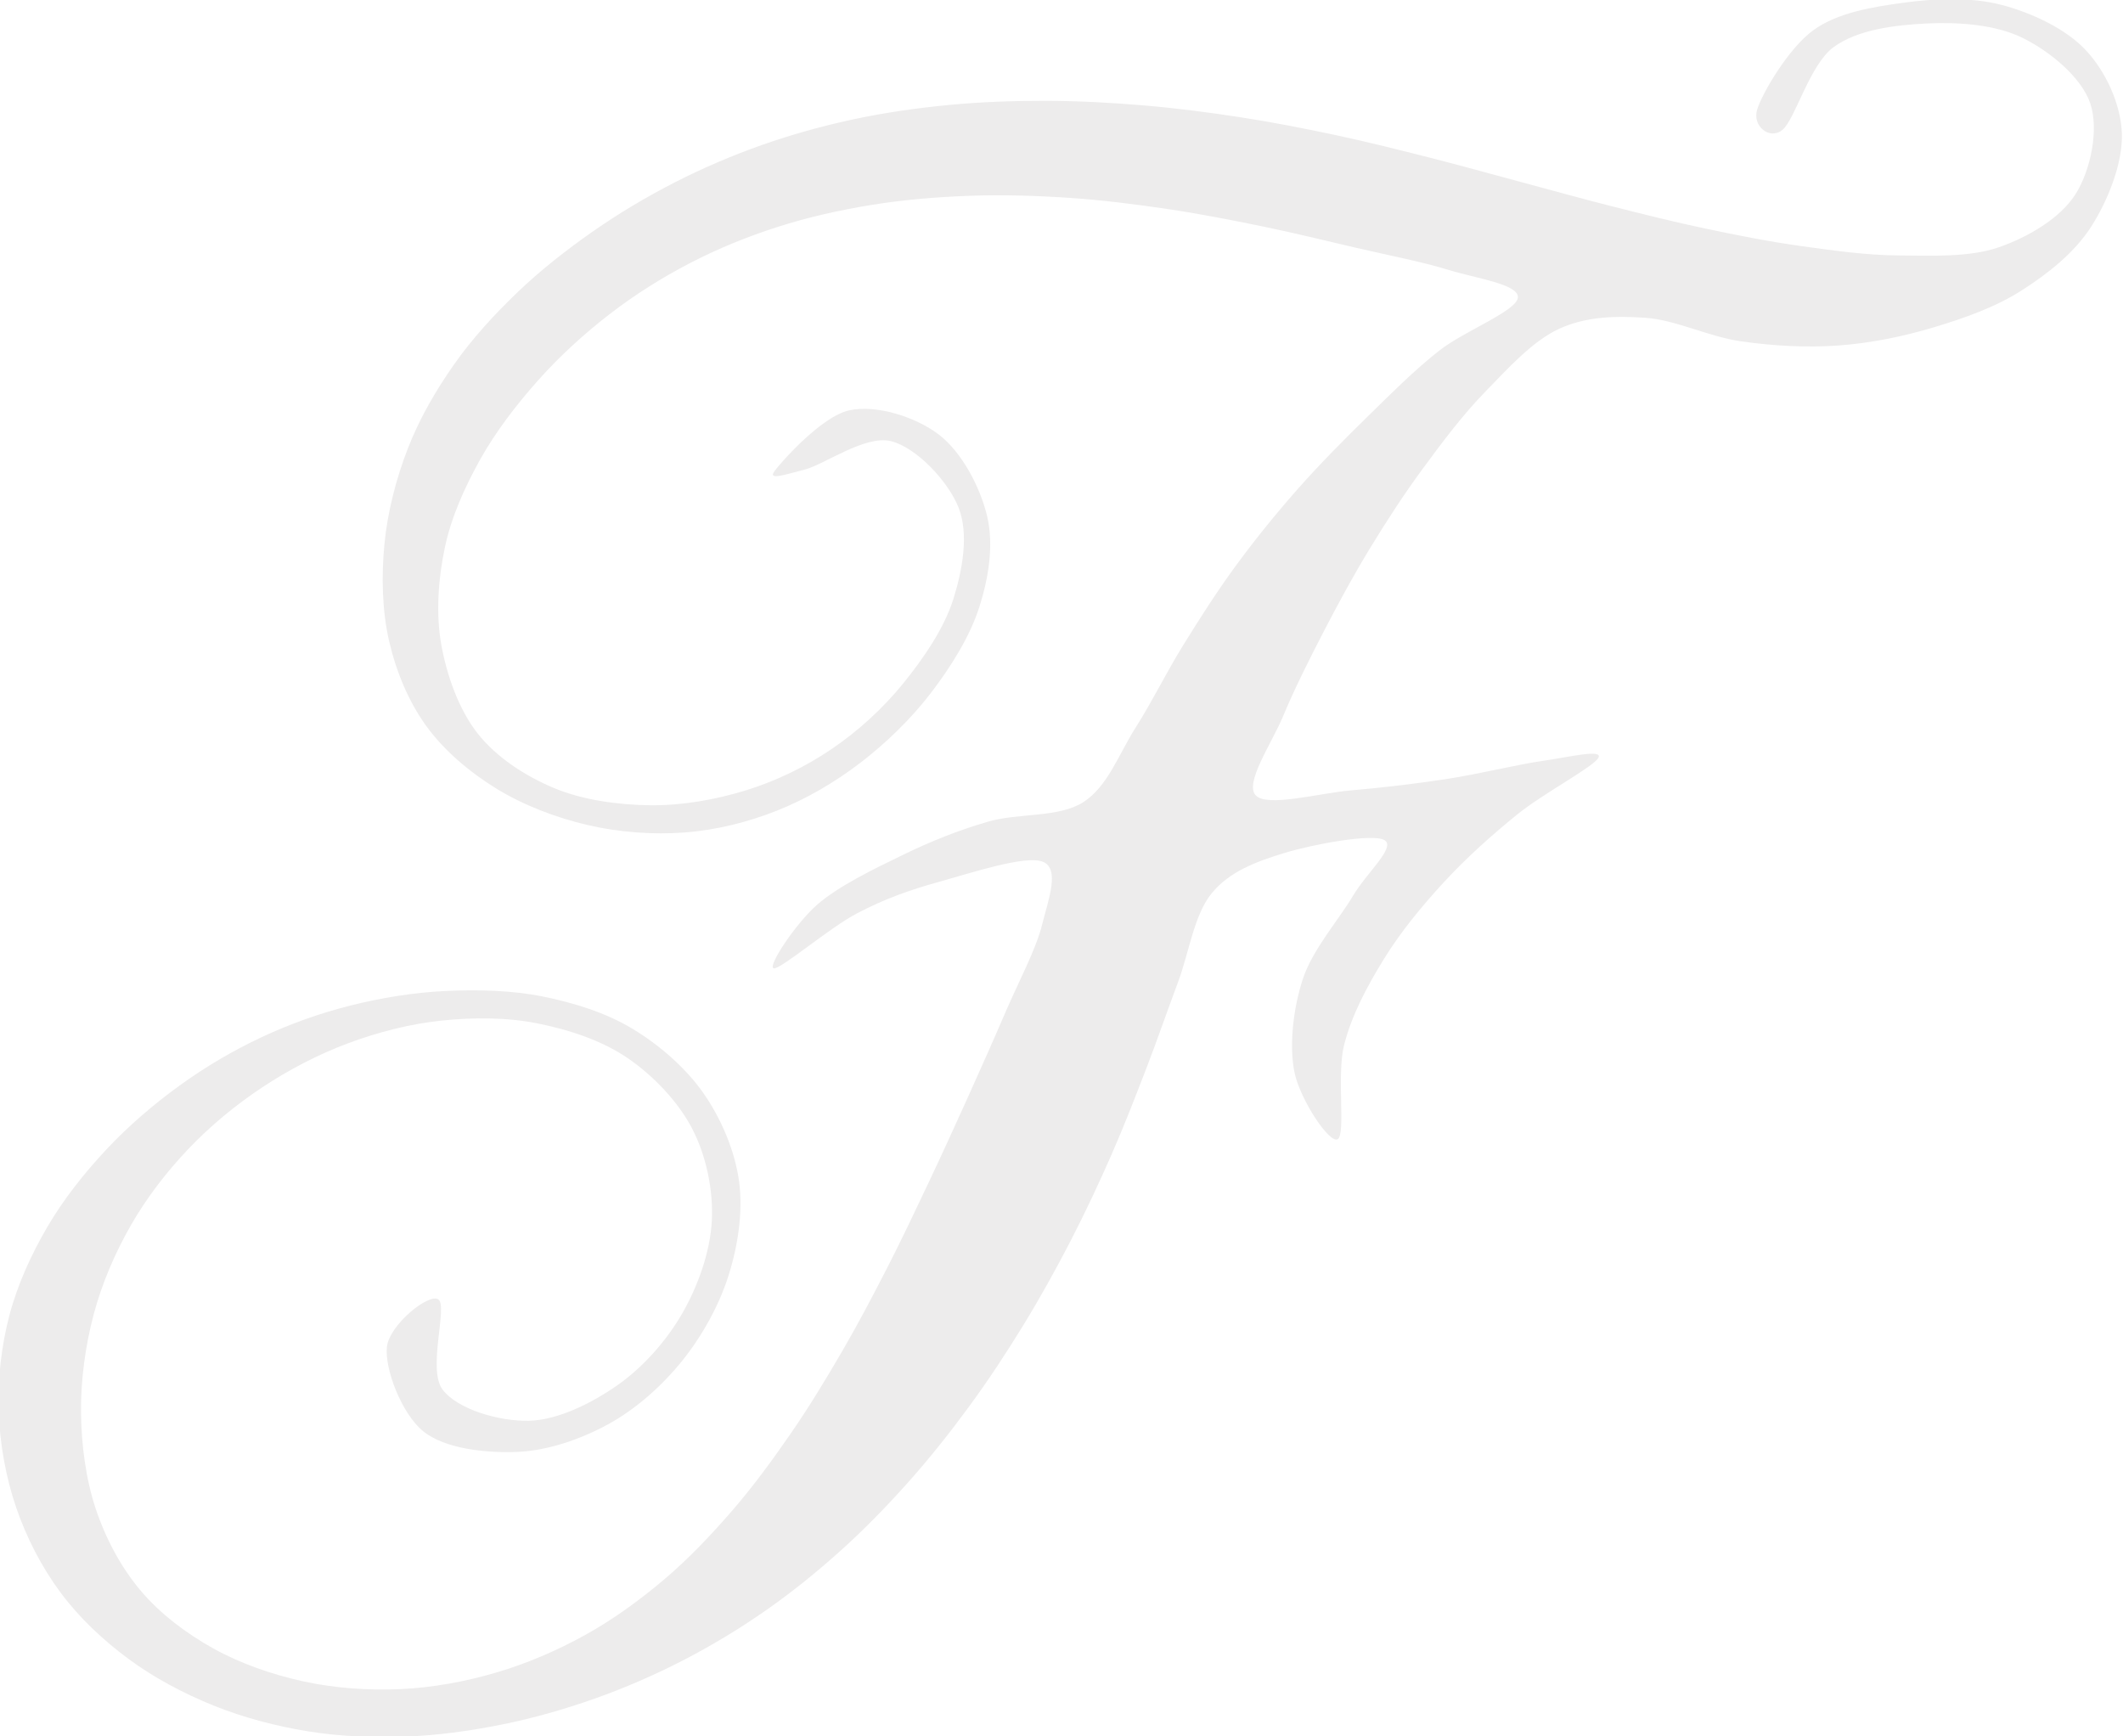
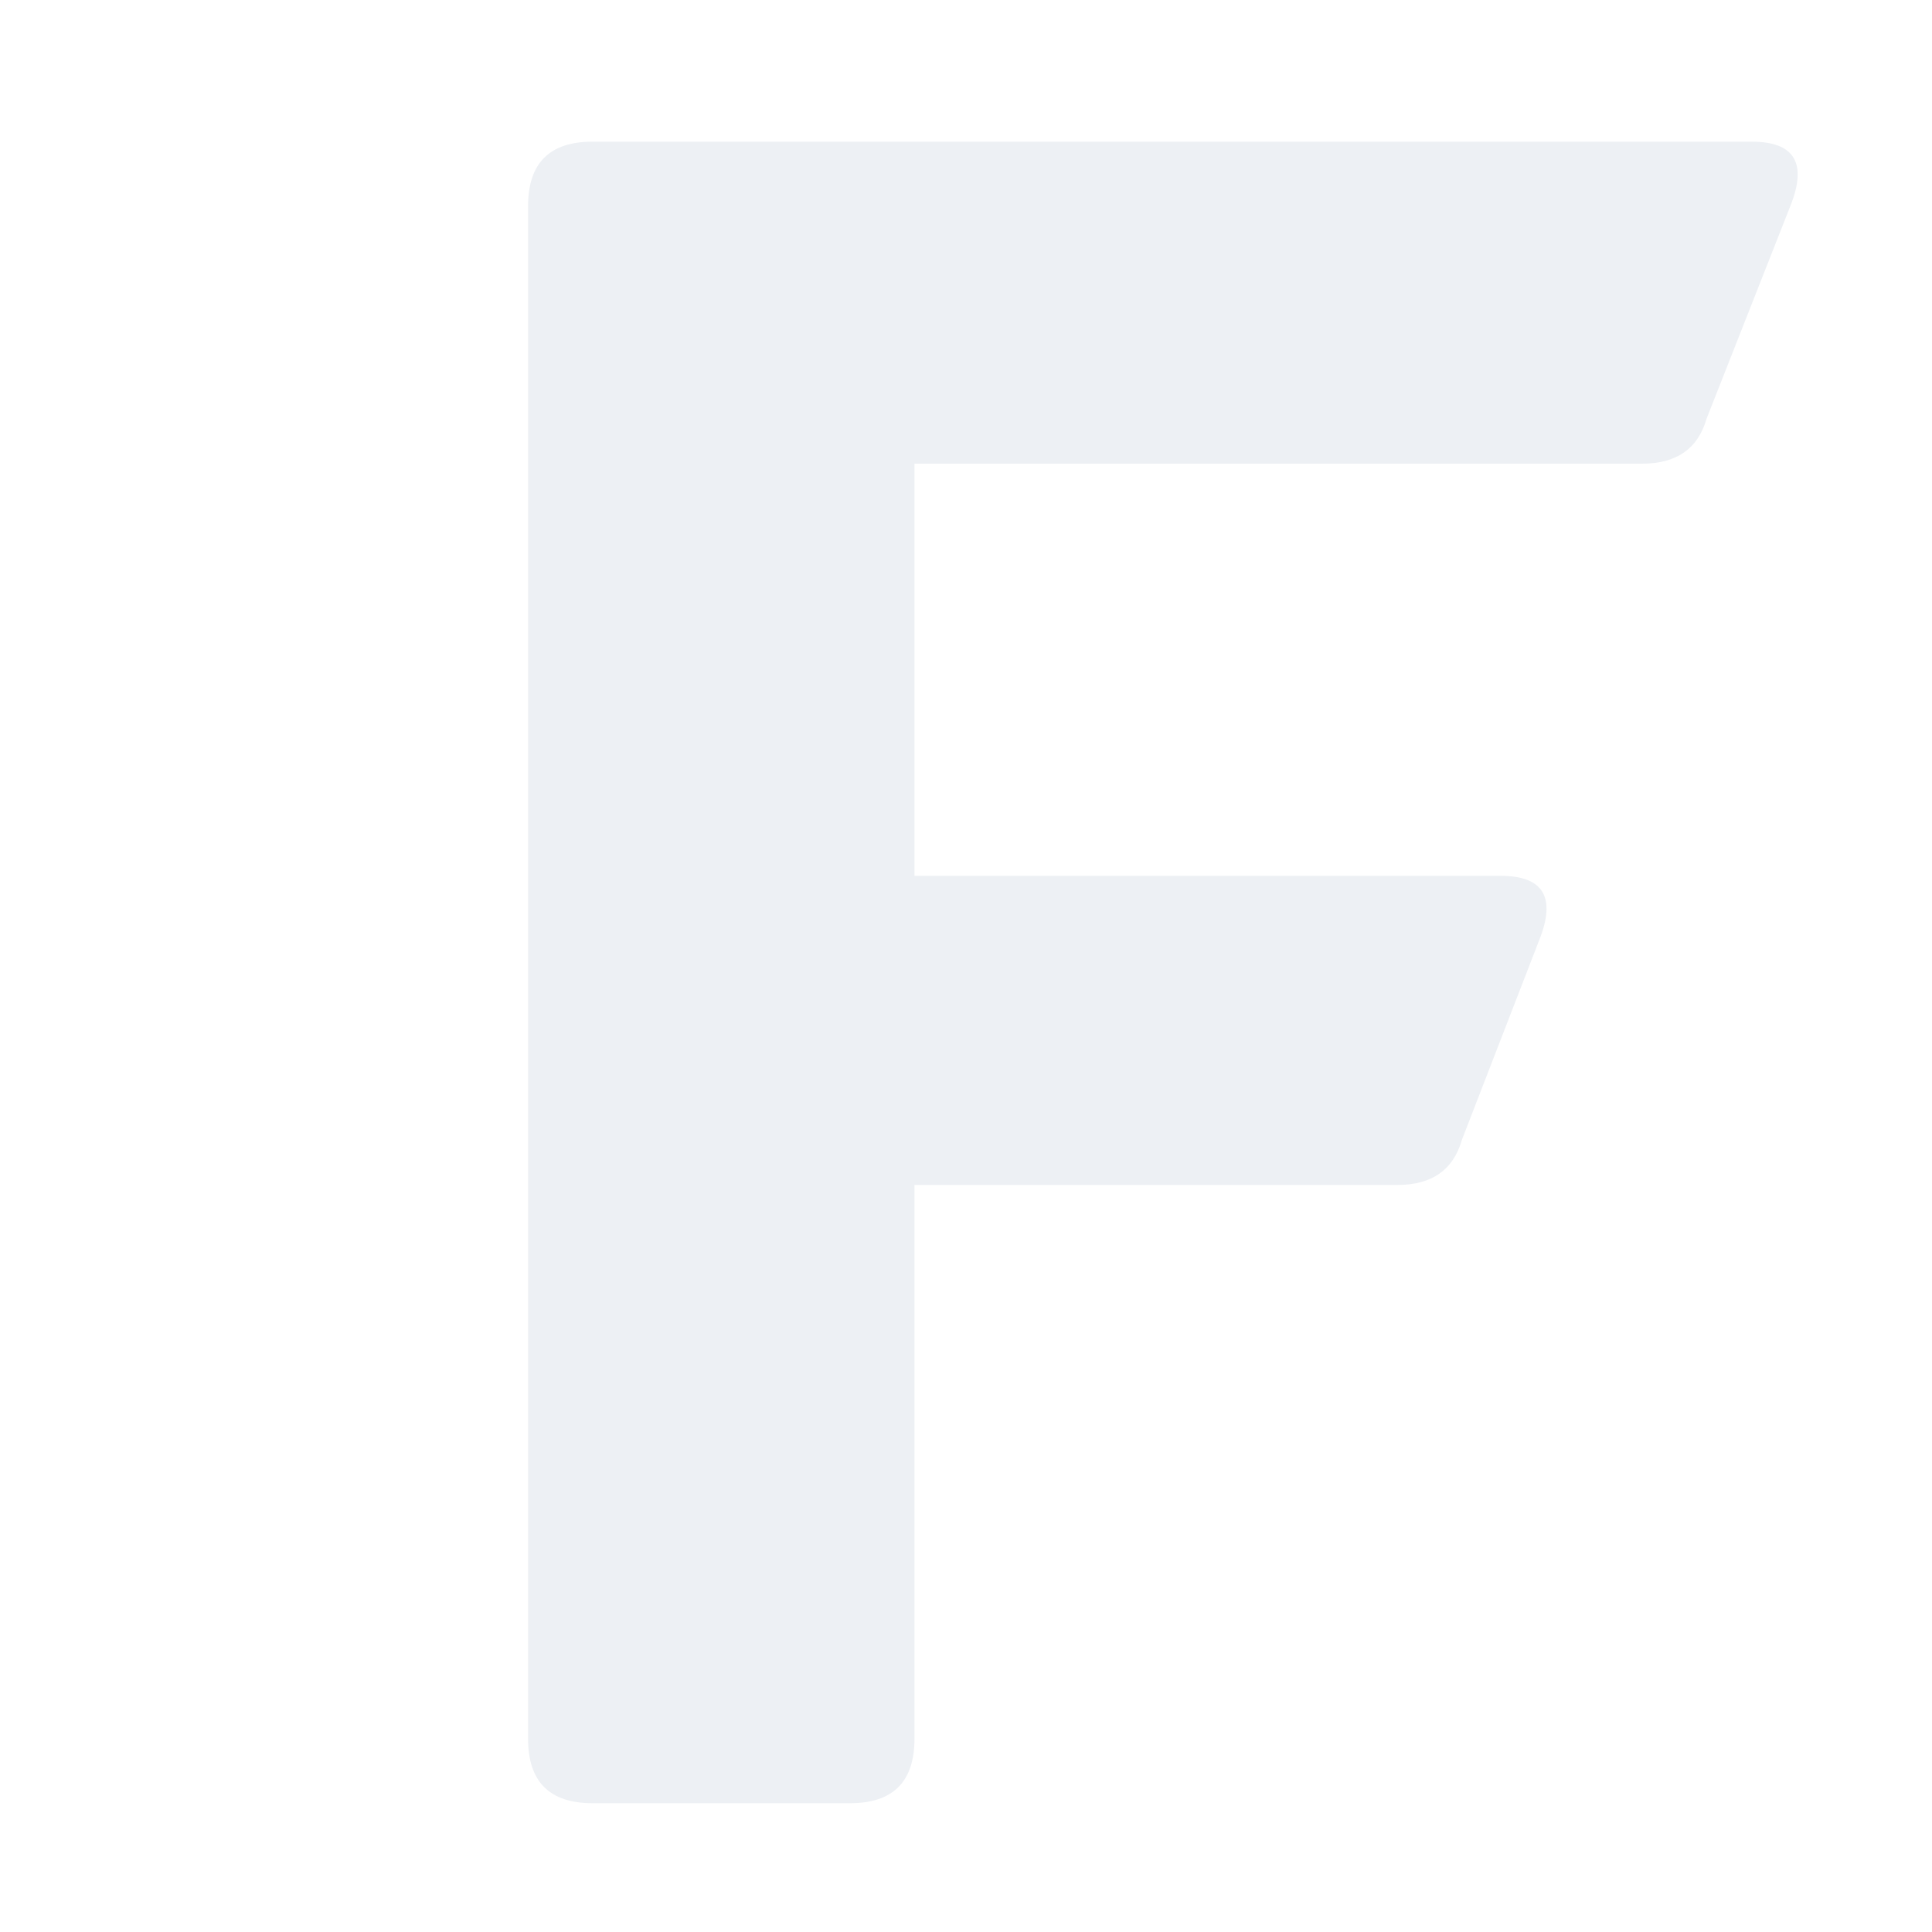
- <svg xmlns="http://www.w3.org/2000/svg" width="367" height="300" viewBox="0 0 367 300">
-   <path d="M 329.115 0.463 C 323.686 1.198 317.649 2.174 313.422 5.254 C 309.196 8.333 304.639 16.071 303.756 18.938 C 302.872 21.805 305.924 24.251 308.123 22.455 C 310.322 20.659 312.797 11.228 316.951 8.162 C 321.105 5.096 327.605 4.331 333.047 4.059 C 338.489 3.787 344.887 4.231 349.602 6.530 C 354.317 8.829 359.806 13.345 361.336 17.853 C 362.867 22.361 361.422 29.430 358.784 33.579 C 356.146 37.728 350.603 40.985 345.508 42.747 C 340.412 44.509 333.923 44.190 328.210 44.151 C 322.496 44.111 316.787 43.284 311.226 42.511 C 305.665 41.738 300.238 40.646 294.845 39.513 C 289.452 38.380 284.163 37.048 278.868 35.713 C 273.573 34.377 268.346 32.909 263.076 31.502 C 257.807 30.095 252.568 28.619 247.251 27.271 C 241.934 25.923 236.605 24.573 231.173 23.412 C 225.742 22.250 220.221 21.167 214.662 20.303 C 209.104 19.439 203.451 18.707 197.820 18.227 C 192.188 17.748 186.501 17.441 180.874 17.426 C 175.246 17.412 169.602 17.610 164.055 18.141 C 158.507 18.672 152.982 19.458 147.591 20.612 C 142.201 21.765 136.875 23.239 131.710 25.062 C 126.545 26.885 121.480 29.053 116.601 31.549 C 111.723 34.046 106.959 36.880 102.437 40.040 C 97.916 43.199 93.464 46.683 89.474 50.507 C 85.484 54.331 81.660 58.480 78.498 62.983 C 75.336 67.485 72.507 72.353 70.501 77.521 C 68.494 82.690 67.002 88.450 66.461 93.992 C 65.921 99.534 66.048 105.519 67.257 110.774 C 68.466 116.028 70.612 121.260 73.713 125.521 C 76.815 129.783 81.224 133.496 85.868 136.343 C 90.512 139.189 96.167 141.345 101.578 142.603 C 106.989 143.861 112.885 144.301 118.334 143.889 C 123.784 143.477 129.215 142.134 134.274 140.131 C 139.334 138.128 144.244 135.271 148.690 131.873 C 153.136 128.474 157.518 124.231 160.952 119.739 C 164.386 115.248 167.678 110.002 169.294 104.923 C 170.911 99.843 171.813 94.224 170.653 89.261 C 169.492 84.297 166.309 78.198 162.333 75.142 C 158.356 72.087 151.530 69.885 146.792 70.929 C 142.054 71.972 135.184 79.696 133.906 81.401 C 132.629 83.106 135.779 82.017 139.128 81.159 C 142.477 80.300 149.570 75.152 154.000 76.247 C 158.430 77.343 163.907 83.178 165.706 87.732 C 167.506 92.286 166.397 98.499 164.797 103.570 C 163.197 108.642 159.605 113.851 156.105 118.164 C 152.605 122.476 148.315 126.374 143.796 129.446 C 139.278 132.517 134.226 134.969 128.992 136.593 C 123.758 138.216 117.925 139.246 112.393 139.184 C 106.861 139.122 100.772 138.292 95.799 136.221 C 90.826 134.149 85.809 130.900 82.555 126.756 C 79.300 122.611 77.216 116.696 76.272 111.352 C 75.327 106.008 75.766 100.013 76.889 94.691 C 78.011 89.369 80.311 84.253 83.006 79.420 C 85.701 74.588 89.327 69.884 93.060 65.694 C 96.793 61.505 101.036 57.652 105.405 54.283 C 109.773 50.914 114.431 47.991 119.270 45.480 C 124.110 42.969 129.204 40.896 134.442 39.218 C 139.680 37.540 145.165 36.309 150.699 35.413 C 156.234 34.517 161.966 34.043 167.650 33.840 C 173.334 33.637 179.121 33.815 184.804 34.194 C 190.487 34.573 196.176 35.292 201.748 36.115 C 207.320 36.938 212.838 38.023 218.237 39.131 C 223.635 40.239 228.772 41.508 234.140 42.763 C 239.507 44.018 245.733 45.211 250.441 46.662 C 255.149 48.112 262.673 49.135 262.390 51.465 C 262.107 53.795 253.059 57.234 248.744 60.643 C 244.428 64.052 240.561 67.943 236.498 71.918 C 232.435 75.892 228.181 80.174 224.366 84.492 C 220.550 88.810 216.920 93.303 213.604 97.827 C 210.287 102.352 207.352 106.978 204.467 111.639 C 201.582 116.301 199.163 121.291 196.292 125.795 C 193.422 130.299 191.491 135.961 187.244 138.665 C 182.996 141.369 176.014 140.494 170.808 142.017 C 165.601 143.540 160.939 145.400 156.005 147.801 C 151.071 150.202 144.914 153.159 141.205 156.421 C 137.495 159.684 132.587 167.135 133.748 167.374 C 134.910 167.613 143.385 160.356 148.174 157.856 C 152.962 155.357 157.123 153.861 162.479 152.379 C 167.835 150.897 177.366 147.725 180.312 148.963 C 183.257 150.202 181.224 155.504 180.153 159.811 C 179.081 164.117 176.028 169.813 173.881 174.803 C 171.735 179.793 169.512 184.788 167.273 189.751 C 165.033 194.714 162.769 199.668 160.444 204.580 C 158.119 209.492 155.806 214.382 153.322 219.223 C 150.839 224.064 148.311 228.876 145.545 233.627 C 142.779 238.378 139.893 243.145 136.727 247.730 C 133.560 252.316 130.207 256.921 126.545 261.141 C 122.883 265.361 118.993 269.470 114.755 273.050 C 110.517 276.630 105.958 279.945 101.117 282.623 C 96.277 285.300 91.024 287.558 85.709 289.113 C 80.394 290.669 74.766 291.704 69.227 291.956 C 63.687 292.208 57.869 291.797 52.474 290.624 C 47.080 289.451 41.556 287.537 36.859 284.918 C 32.162 282.298 27.677 278.926 24.293 274.908 C 20.909 270.890 18.271 265.937 16.556 260.810 C 14.841 255.684 14.064 249.755 14.004 244.151 C 13.945 238.547 14.760 232.581 16.197 227.187 C 17.633 221.793 19.892 216.554 22.623 211.786 C 25.354 207.017 28.796 202.548 32.582 198.574 C 36.368 194.600 40.743 190.980 45.338 187.940 C 49.933 184.900 54.996 182.255 60.150 180.333 C 65.305 178.412 70.806 176.986 76.267 176.412 C 81.728 175.838 87.556 175.818 92.917 176.889 C 98.278 177.960 103.974 179.805 108.432 182.839 C 112.889 185.874 117.228 190.394 119.664 195.098 C 122.100 199.801 123.333 205.745 123.048 211.062 C 122.762 216.378 120.662 222.276 117.950 226.998 C 115.237 231.721 111.191 236.301 106.774 239.397 C 102.357 242.493 96.496 245.448 91.448 245.573 C 86.399 245.698 79.091 243.641 76.484 240.149 C 73.877 236.656 77.406 225.849 75.807 224.620 C 74.209 223.390 67.330 228.974 66.890 232.770 C 66.451 236.566 69.430 244.367 73.173 247.398 C 76.915 250.430 84.009 251.167 89.344 250.959 C 94.680 250.750 100.438 248.752 105.187 246.146 C 109.935 243.540 114.381 239.583 117.834 235.323 C 121.287 231.062 124.249 225.771 125.904 220.584 C 127.558 215.397 128.478 209.471 127.763 204.201 C 127.048 198.932 124.681 193.361 121.613 188.965 C 118.545 184.569 113.977 180.611 109.354 177.825 C 104.731 175.039 99.259 173.340 93.873 172.251 C 88.487 171.161 82.592 171.027 77.038 171.287 C 71.483 171.547 65.859 172.476 60.546 173.812 C 55.233 175.148 50.081 177.000 45.161 179.305 C 40.241 181.611 35.488 184.415 31.027 187.645 C 26.565 190.874 22.196 194.612 18.390 198.681 C 14.583 202.750 10.982 207.282 8.188 212.061 C 5.394 216.839 3.028 222.030 1.625 227.352 C 0.223 232.675 -0.422 238.461 -0.227 243.997 C -0.033 249.533 1.011 255.354 2.794 260.566 C 4.577 265.778 7.223 270.899 10.469 275.267 C 13.714 279.635 17.851 283.517 22.266 286.774 C 26.681 290.031 31.799 292.732 36.959 294.812 C 42.119 296.891 47.722 298.357 53.227 299.250 C 58.731 300.142 64.412 300.359 69.985 300.166 C 75.558 299.974 81.199 299.188 86.666 298.095 C 92.134 297.001 97.557 295.452 102.788 293.603 C 108.019 291.754 113.138 289.527 118.051 286.999 C 122.963 284.471 127.729 281.589 132.263 278.436 C 136.797 275.283 141.132 271.787 145.255 268.081 C 149.378 264.376 153.288 260.364 157.001 256.201 C 160.713 252.039 164.218 247.622 167.530 243.105 C 170.842 238.589 173.951 233.869 176.874 229.102 C 179.796 224.334 182.521 219.415 185.063 214.500 C 187.606 209.585 189.949 204.575 192.130 199.610 C 194.311 194.644 196.227 189.688 198.148 184.707 C 200.069 179.726 201.768 174.779 203.655 169.726 C 205.542 164.672 206.421 158.099 209.472 154.387 C 212.523 150.676 216.982 148.982 221.962 147.455 C 226.943 145.928 237.370 143.992 239.356 145.226 C 241.341 146.460 236.234 150.860 233.877 154.859 C 231.520 158.858 226.893 164.114 225.215 169.222 C 223.537 174.330 222.806 180.894 223.810 185.507 C 224.814 190.121 229.817 197.720 231.241 196.903 C 232.665 196.086 231.036 185.775 232.356 180.605 C 233.675 175.435 236.283 170.571 239.157 165.884 C 242.032 161.196 245.731 156.681 249.605 152.481 C 253.478 148.281 257.942 144.273 262.396 140.684 C 266.850 137.095 275.606 132.476 276.328 130.947 C 277.050 129.417 271.071 130.896 266.727 131.508 C 262.382 132.120 255.783 133.767 250.260 134.617 C 244.736 135.468 239.118 136.136 233.585 136.609 C 228.053 137.083 219.027 139.597 217.065 137.459 C 215.103 135.320 219.847 128.504 221.812 123.778 C 223.778 119.052 226.357 113.933 228.857 109.101 C 231.358 104.270 233.959 99.479 236.815 94.787 C 239.672 90.096 242.672 85.466 245.996 80.952 C 249.320 76.439 252.840 71.724 256.759 67.706 C 260.678 63.687 264.895 58.969 269.508 56.840 C 274.121 54.710 279.199 54.570 284.436 54.929 C 289.673 55.287 295.368 58.193 300.930 58.991 C 306.492 59.789 312.249 60.117 317.806 59.716 C 323.362 59.314 328.987 58.171 334.269 56.584 C 339.550 54.997 344.955 53.097 349.495 50.193 C 354.035 47.290 358.624 43.673 361.509 39.165 C 364.395 34.657 366.961 28.225 366.807 23.146 C 366.653 18.067 364.056 12.406 360.587 8.689 C 357.119 4.972 351.241 2.214 345.996 0.843 C 340.750 -0.528 334.544 -0.273 329.115 0.463 Z" fill="#edecec" fill-rule="evenodd" />
+ <svg xmlns="http://www.w3.org/2000/svg" width="300" height="300" viewBox="0 0 300 300">
+   <path d="M82 32 Q82 22 92 22 H272 Q282 22 278 32 L265 65 Q263 72 255 72 H142 V136 H233 Q243 136 239 146 L227 177 Q225 184 217 184 H142 V270 Q142 280 132 280 H92 Q82 280 82 270 Z" fill="#EDF0F4" />
</svg>
